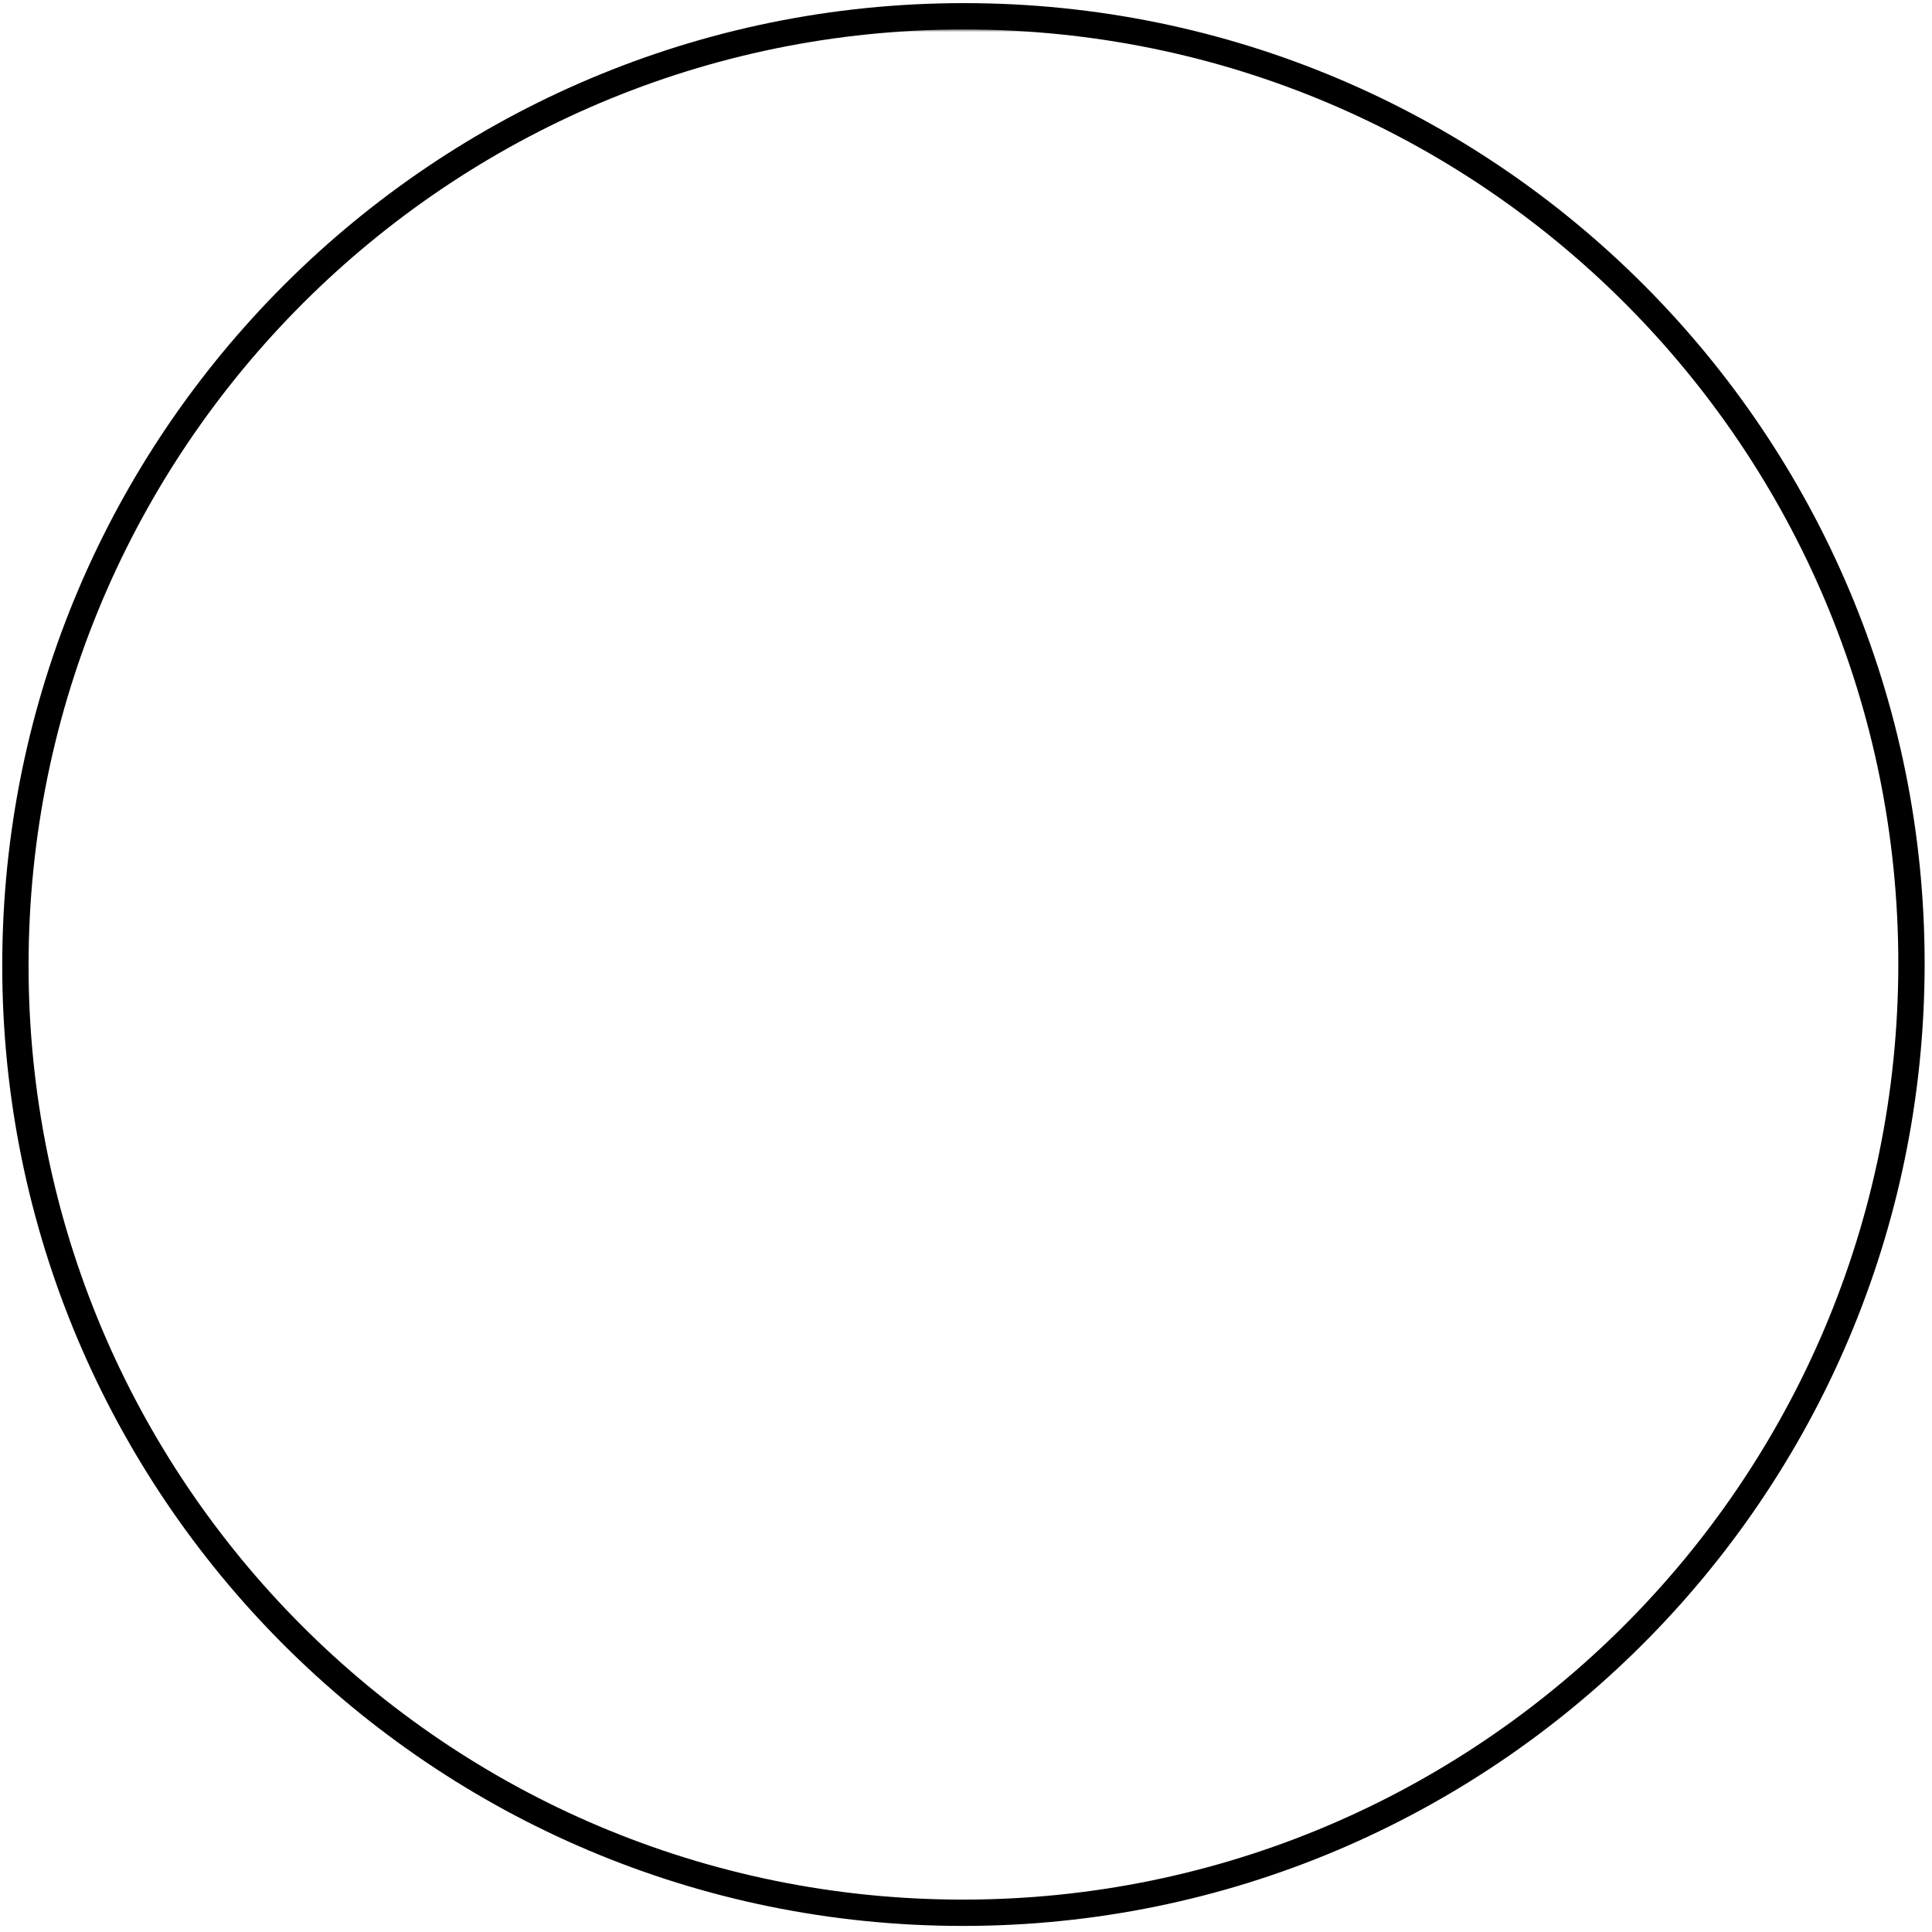
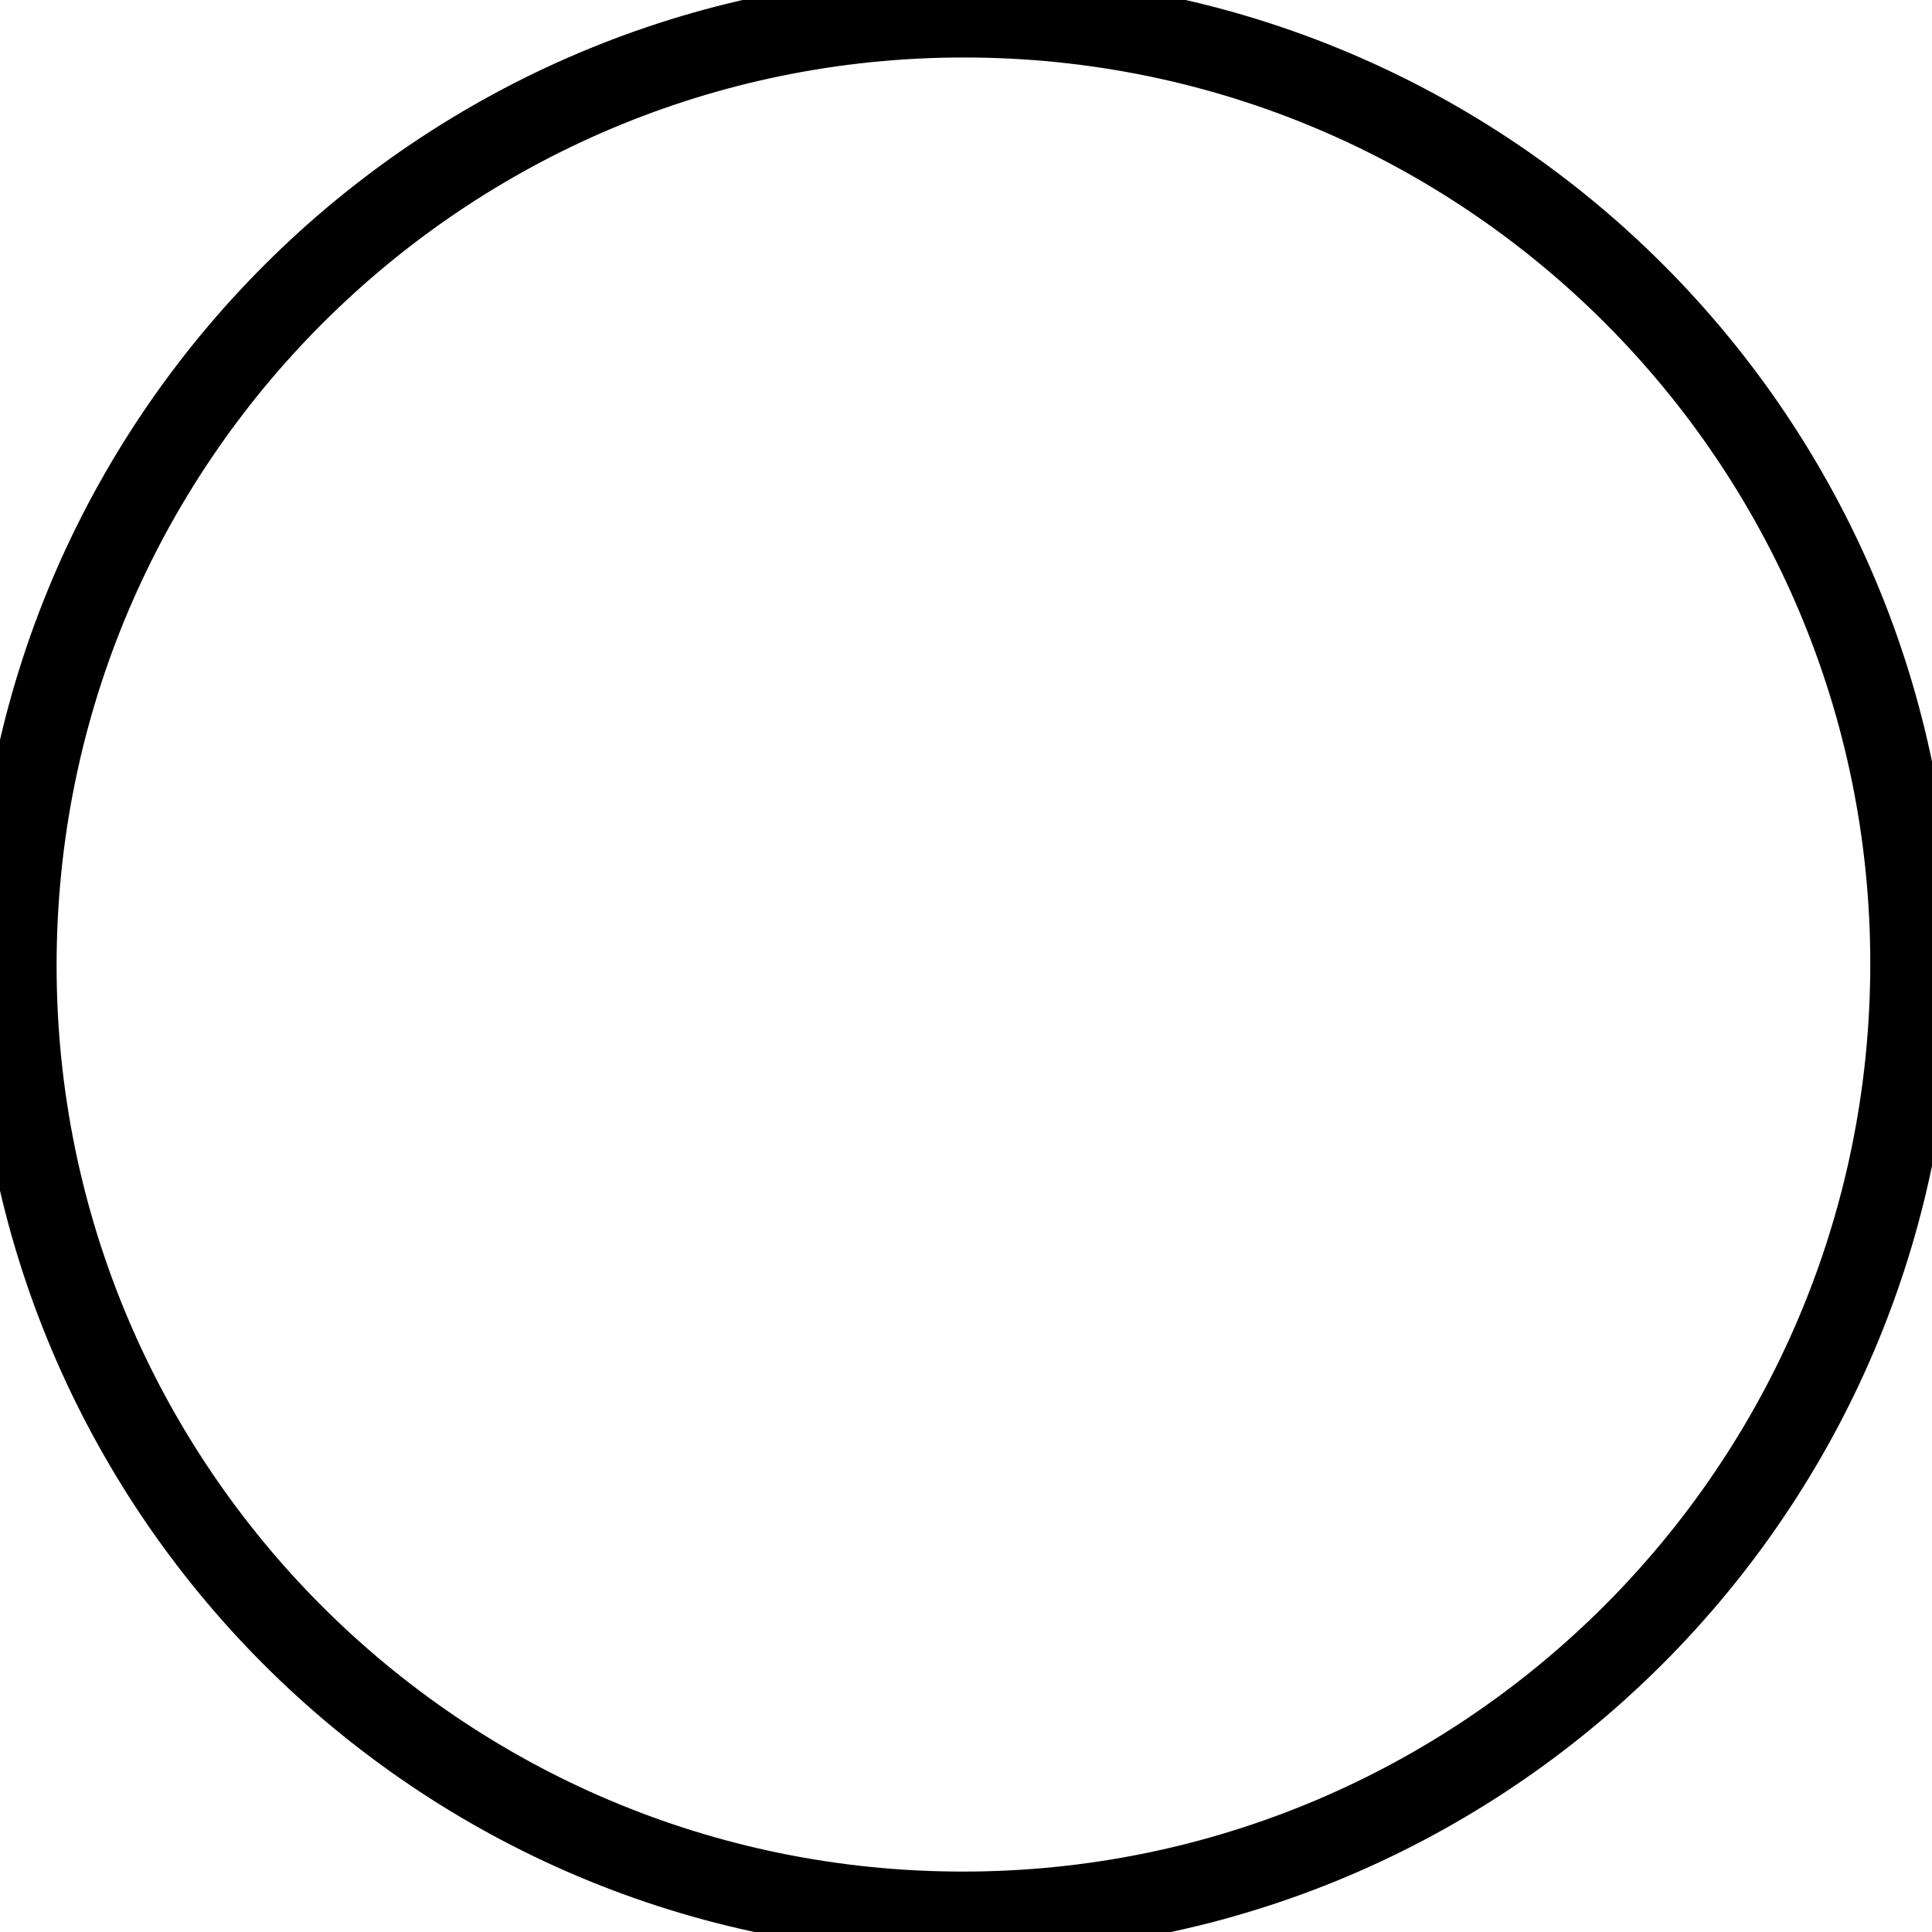
<svg xmlns="http://www.w3.org/2000/svg" width="68.8pt" height="68.8pt">
  <defs>
    <linearGradient id="gradient0" gradientTransform="" gradientUnits="objectBoundingBox" x1="0.5" y1="0.5" x2="0.5" y2="0" spreadMethod="pad">
      <stop stop-color="#ffffff" offset="0.994" stop-opacity="1" />
      <stop stop-color="#000000" offset="1" stop-opacity="1" />
    </linearGradient>
  </defs>
  <g id="Layer_2" />
  <g id="Layer_1">
-     <ellipse id="shape1" transform="matrix(0.99992 0.0125877 -0.0133496 0.99991 1.33638 0.210269)" rx="33.76pt" ry="33.768pt" cx="33.76pt" cy="33.768pt" fill="url(#gradient0)" fill-rule="evenodd" stroke="#000000" stroke-width="1.25" stroke-linecap="square" stroke-linejoin="miter" stroke-miterlimit="2" />
+     <ellipse id="shape1" transform="matrix(0.99992 0.0125877 -0.0133496 0.99991 1.33638 0.210269)" rx="33.76pt" ry="33.768pt" cx="33.76pt" cy="33.768pt" fill="url(#gradient0)" fill-rule="evenodd" stroke="#000000" stroke-width="3.912" stroke-linecap="square" stroke-linejoin="miter" stroke-miterlimit="1.984" />
  </g>
</svg>
